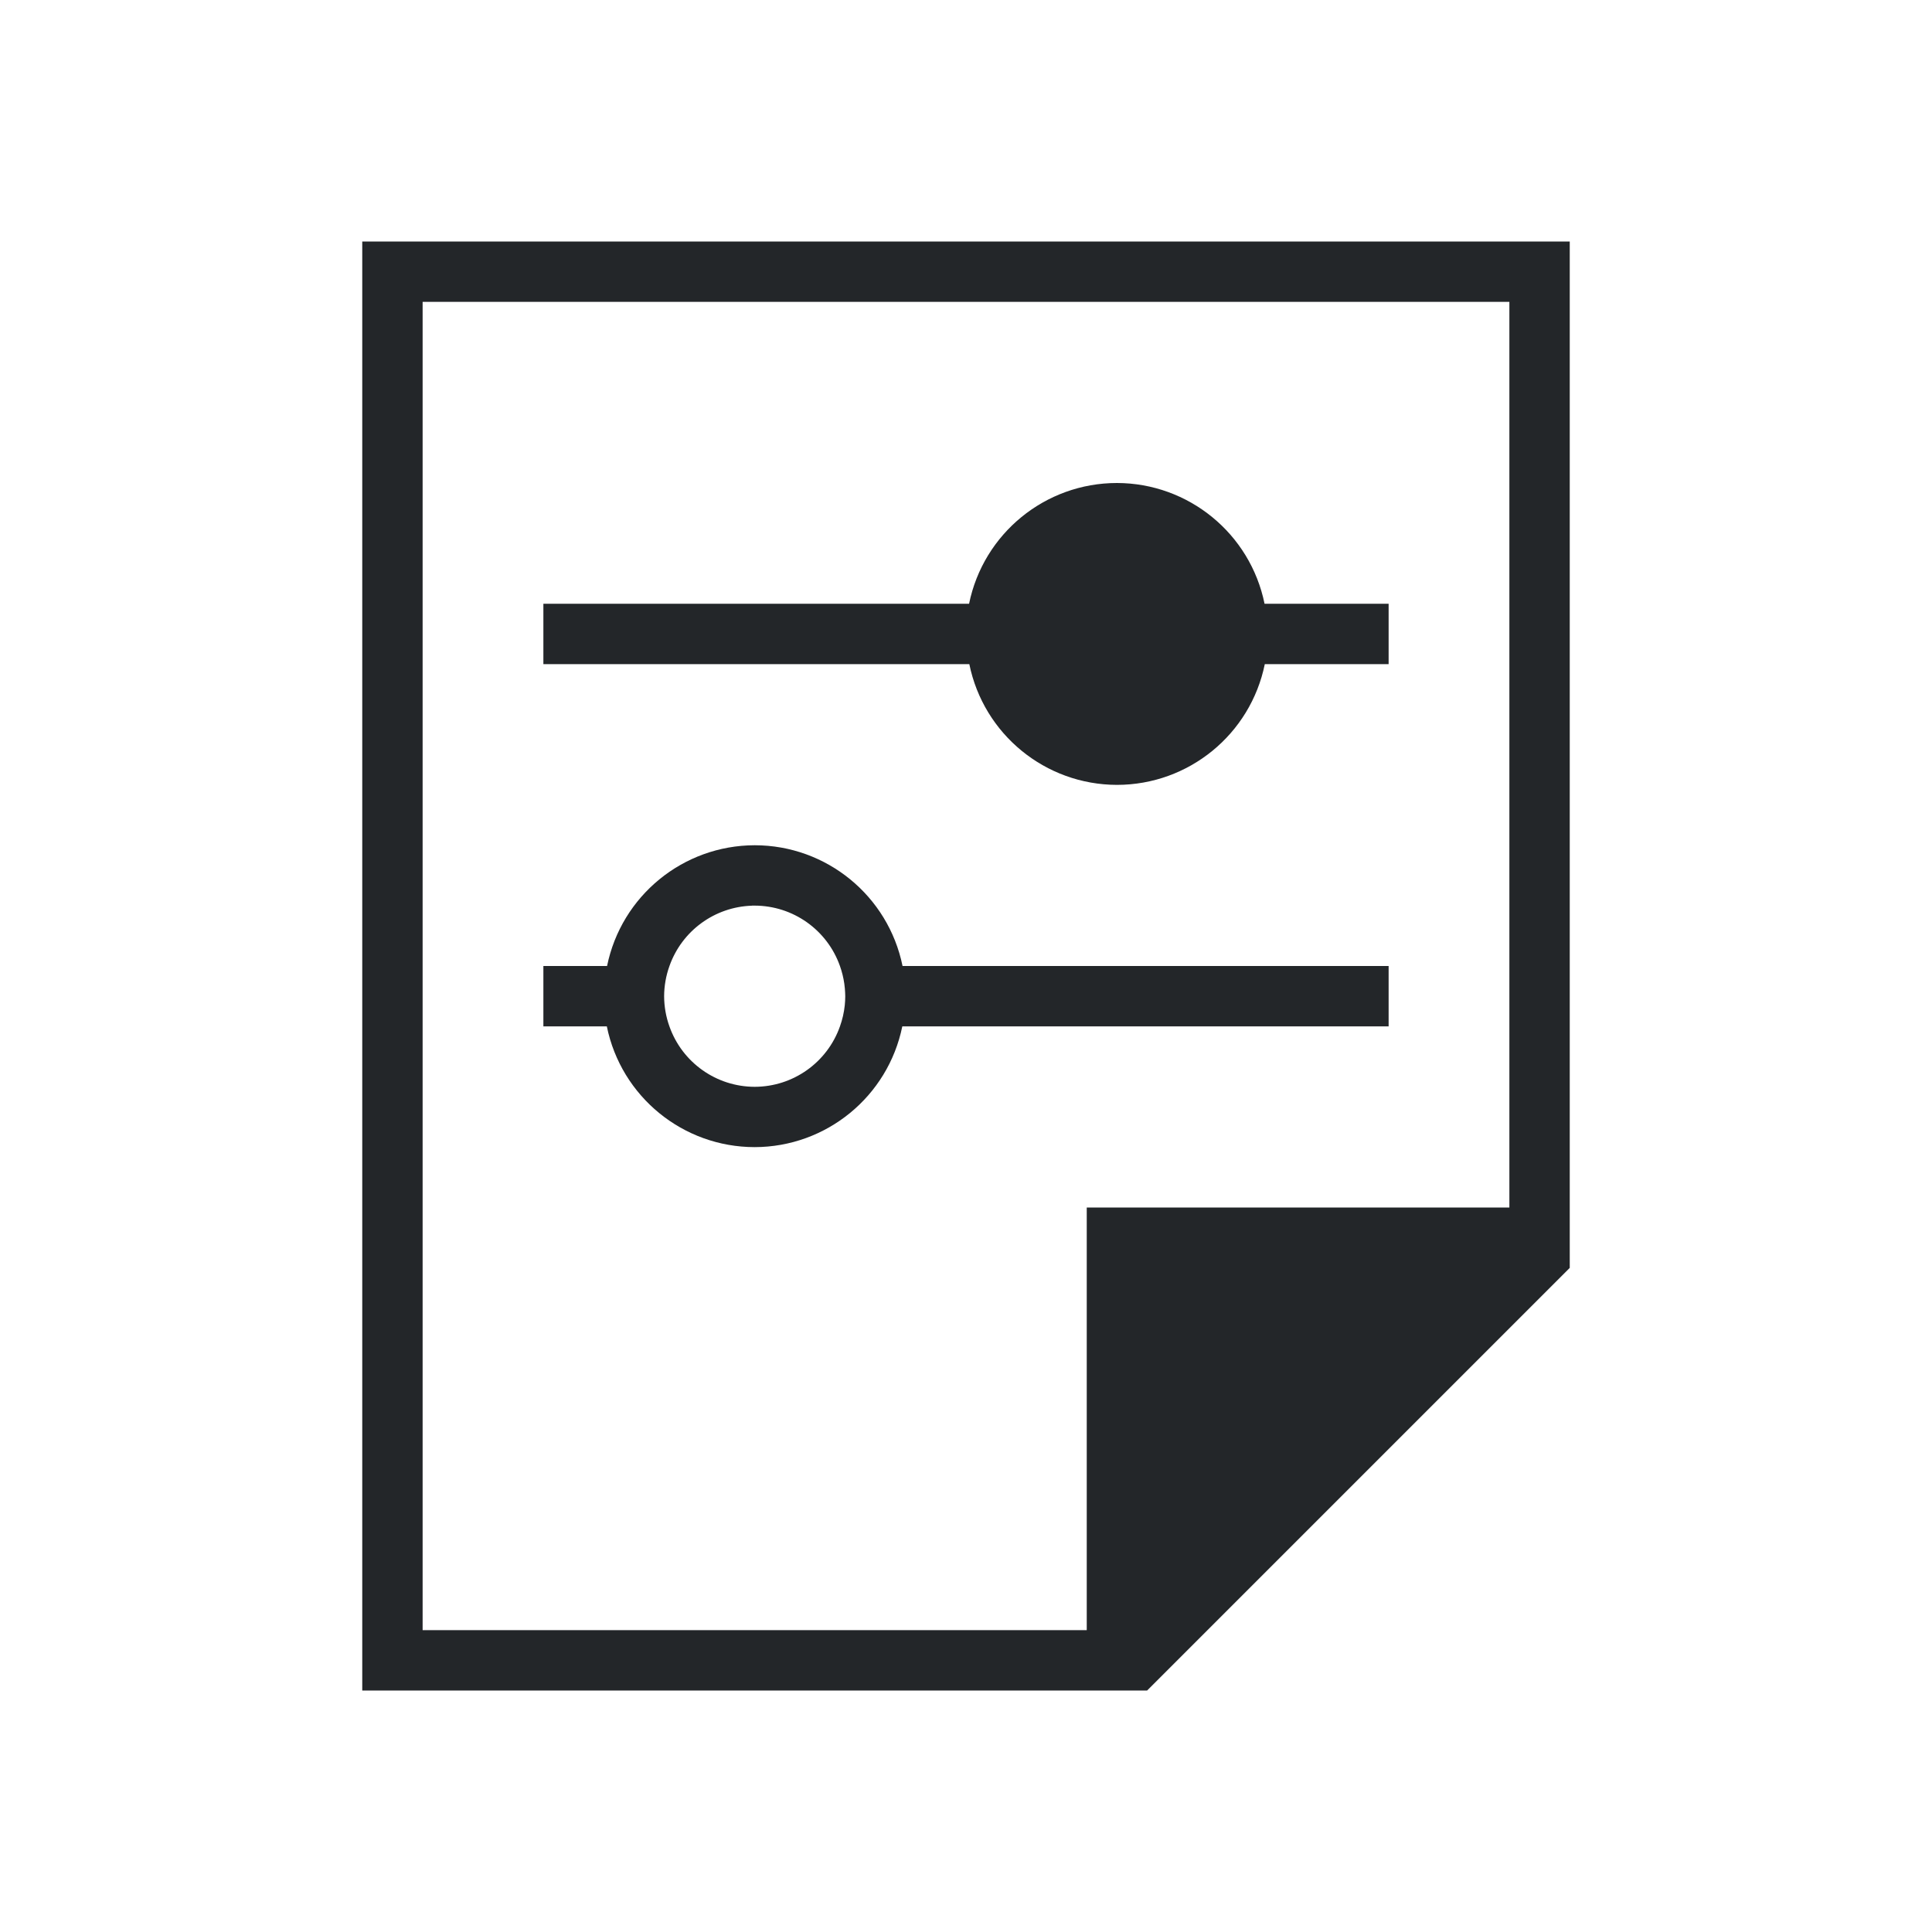
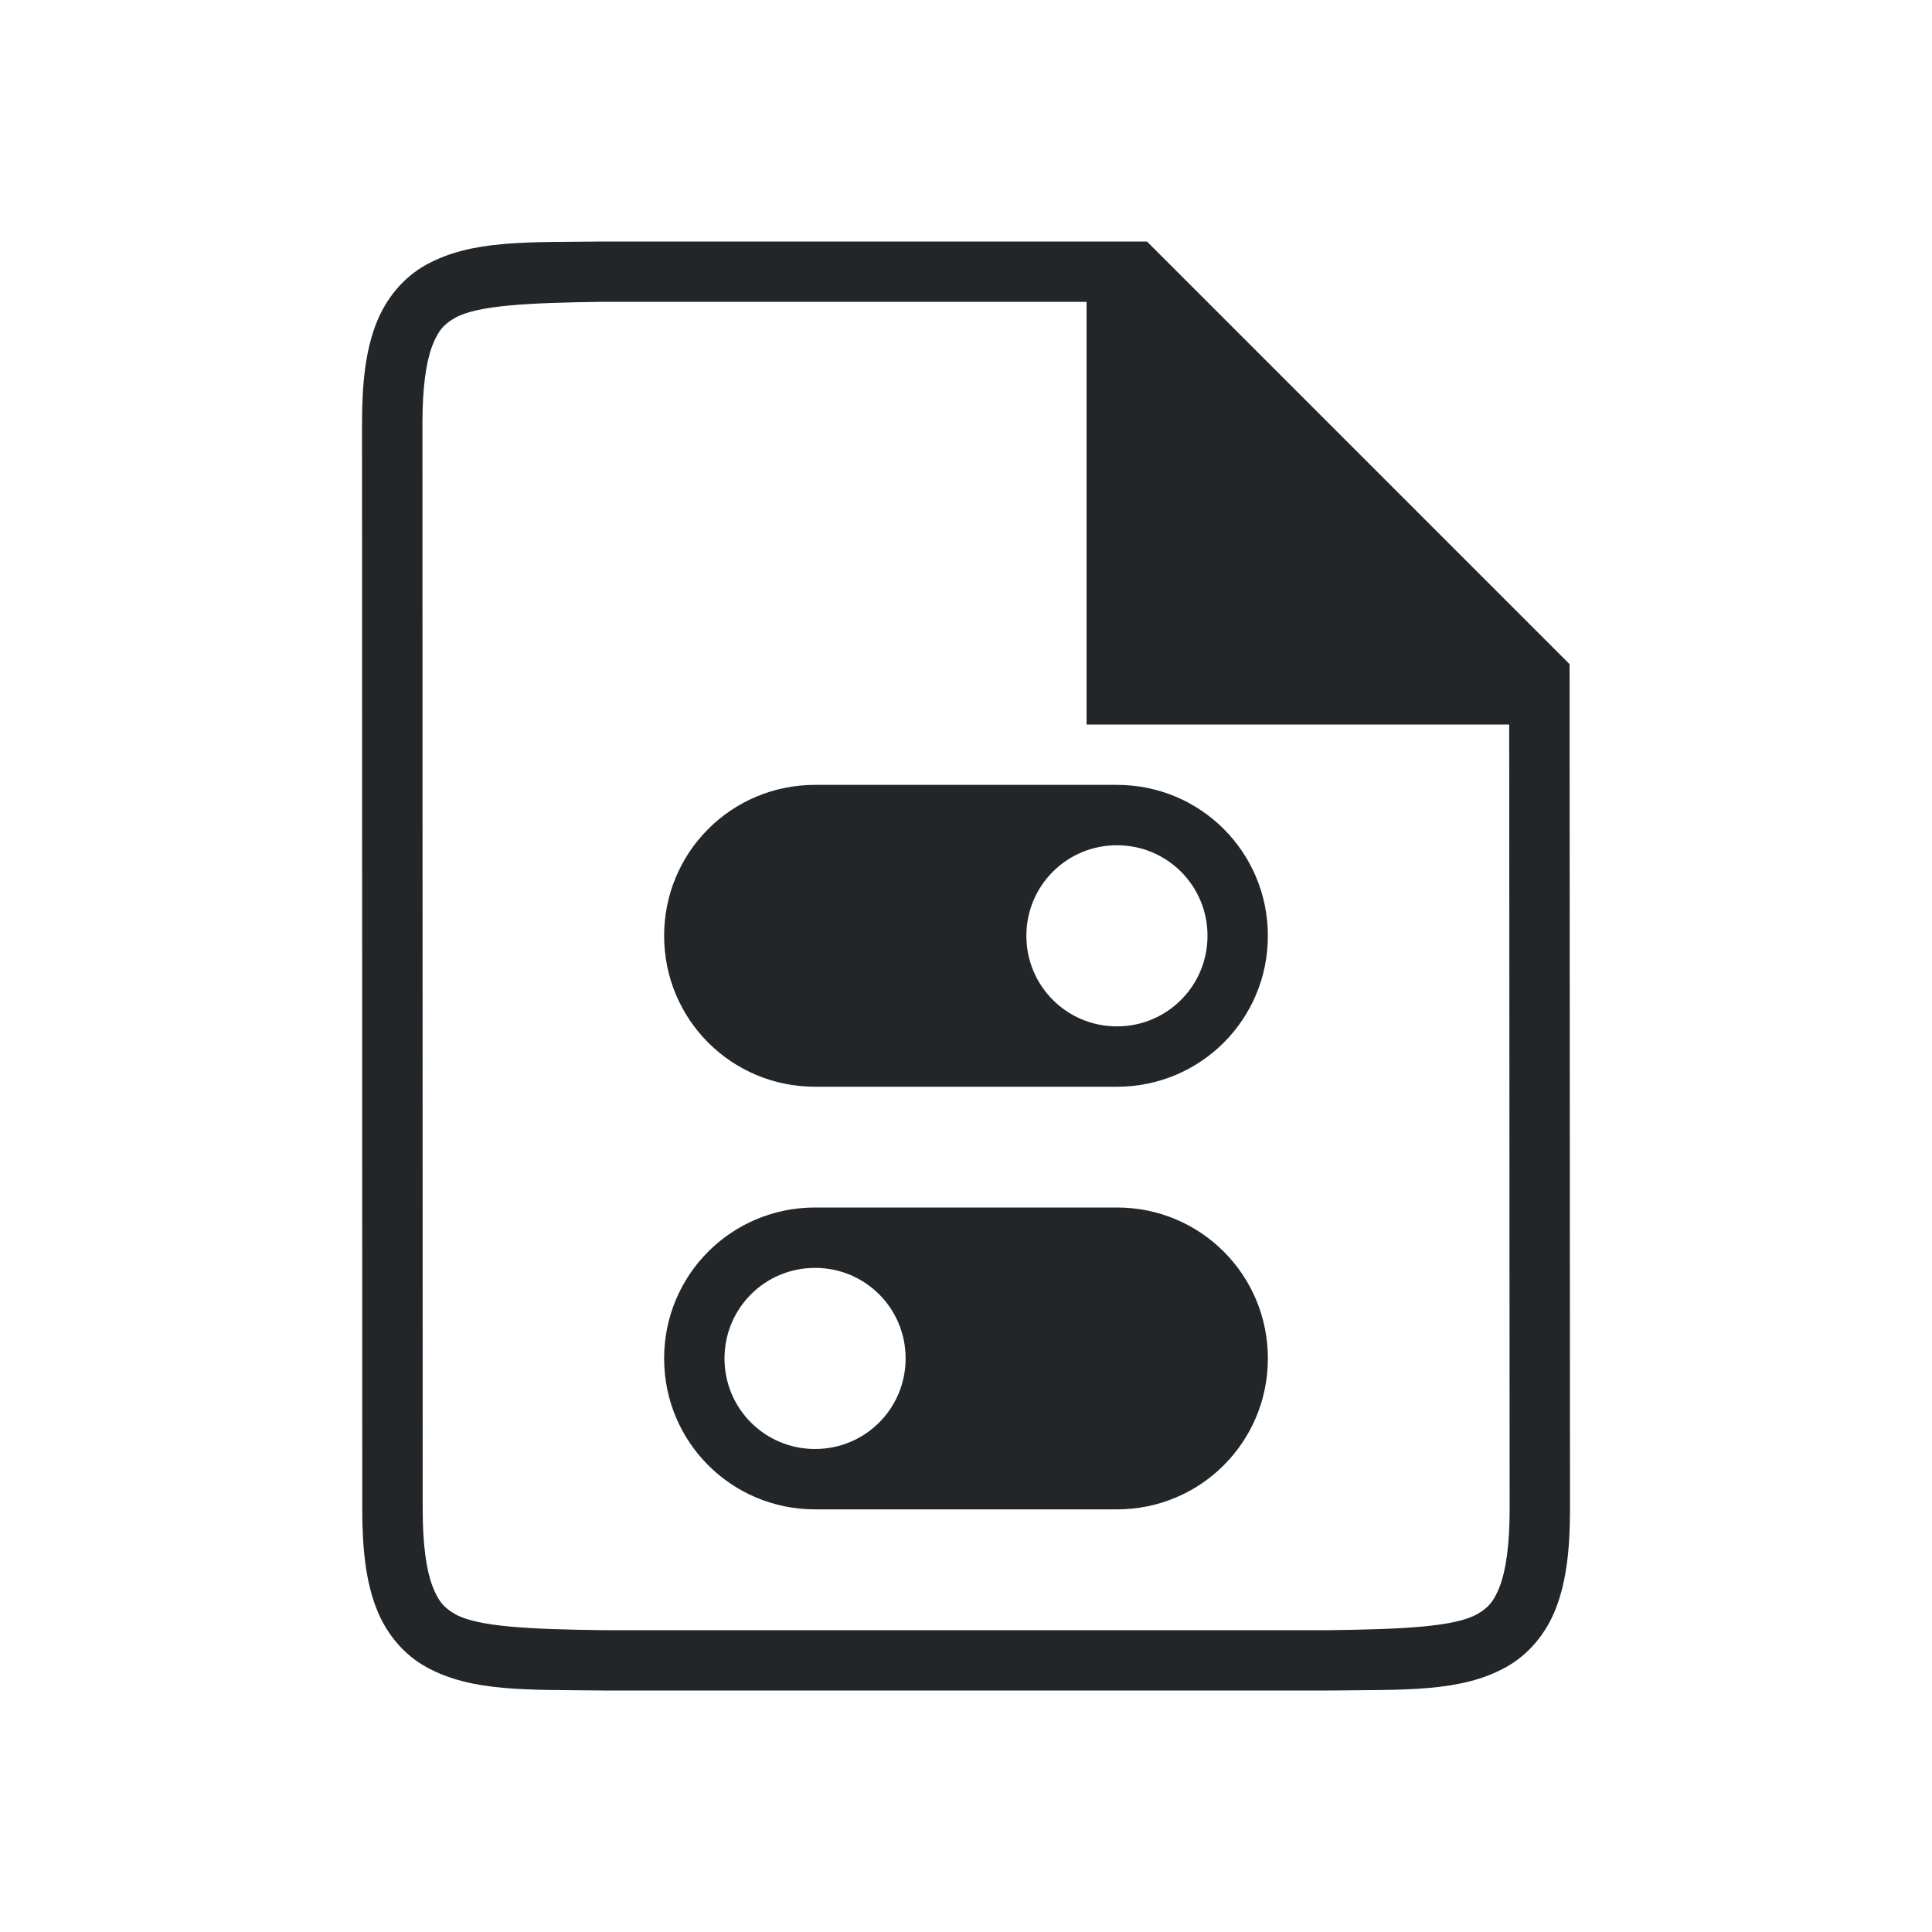
- <svg xmlns="http://www.w3.org/2000/svg" viewBox="0 0 32 32">
-   <path d="m6 4v24h12 1l7-7v-17zm1 1h18v15h-7v7h-11zm11.5 3a2.5 2.5 0 0 0 -2.449 2h-7.051v1h7.055a2.5 2.5 0 0 0 2.445 2 2.5 2.5 0 0 0 2.449-2h2.051v-1h-2.055a2.5 2.5 0 0 0 -2.445-2zm-6 6a2.5 2.5 0 0 0 -2.445 2h-1.055v1h1.051a2.5 2.5 0 0 0 2.449 2 2.5 2.5 0 0 0 2.445-2h8.055v-1h-8.051a2.5 2.5 0 0 0 -2.449-2zm-.045 1a1.5 1.5 0 0 1 .045 0 1.5 1.5 0 0 1 1.412 1 1.5 1.5 0 0 1 .072.291 1.5 1.5 0 0 1 .002.016 1.5 1.5 0 0 1 .012.133 1.5 1.5 0 0 1 .002.061 1.5 1.5 0 0 1 -.008.15 1.5 1.5 0 0 1 -.08.35 1.5 1.5 0 0 1 -1.412 1 1.5 1.5 0 0 1 -1.412-1 1.5 1.5 0 0 1 -.088-.5 1.5 1.5 0 0 1 .088-.5 1.5 1.5 0 0 1 1.367-1z" fill="#232629" />
+ <svg xmlns="http://www.w3.org/2000/svg" viewBox="0 0 32 32" version="1.1" id="svg4">
+   <defs id="defs8" />
+   <path id="path850" style="opacity:1;fill:#232629;fill-opacity:1;fill-rule:nonzero;stroke:none;stroke-width:0.001;stroke-linecap:butt;stroke-linejoin:round;stroke-miterlimit:4;stroke-dasharray:none;stroke-dashoffset:0;stroke-opacity:1" d="m 18.5,20 c 1.385,0 2.5,1.115 2.5,2.5 0,1.385 -1.115,2.5 -2.5,2.5 h -5 C 12.115,25 11,23.885 11,22.5 11,21.115 12.115,20 13.5,20 Z m -5,1 C 12.669,21 12,21.669 12,22.5 12,23.331 12.669,24 13.5,24 14.331,24 15,23.331 15,22.5 15,21.669 14.331,21 13.5,21 Z m 0,-8 c -1.385,0 -2.5,1.115 -2.5,2.5 0,1.385 1.115,2.5 2.5,2.5 h 5 C 19.885,18 21,16.885 21,15.5 21,14.115 19.885,13 18.5,13 Z m 5,1 C 19.331,14 20,14.669 20,15.5 20,16.331 19.331,17 18.5,17 17.669,17 17,16.331 17,15.5 17,14.669 17.669,14 18.5,14 Z" />
+   <g id="g1833" style="display:inline" transform="translate(-505.9948,-233)">
+     <path d="m 515.986,237 c -1.258,0.015 -2.179,-0.031 -2.932,0.385 -0.376,0.208 -0.673,0.559 -0.838,0.998 -0.165,0.439 -0.225,0.96 -0.225,1.617 l 0.004,18 c 1.4e-4,0.658 0.06,1.179 0.225,1.617 0.165,0.439 0.462,0.789 0.838,0.996 0.753,0.415 1.674,0.372 2.932,0.387 h 0.002 12.008 0.004 c 1.258,-0.015 2.179,0.031 2.932,-0.385 0.376,-0.208 0.673,-0.559 0.838,-0.998 0.165,-0.439 0.225,-0.96 0.225,-1.617 l -0.007,-14 -7,-7 h -9.002 z m 0.006,1 h 8 v 7 l 7,1e-5 0.007,13 c 3e-4,0.592 -0.063,1.006 -0.16,1.266 -0.098,0.26 -0.201,0.371 -0.385,0.473 -0.366,0.202 -1.197,0.247 -2.455,0.262 h -11.997 -0.006 c -1.259,-0.015 -2.089,-0.06 -2.455,-0.262 -0.183,-0.101 -0.287,-0.213 -0.385,-0.473 -0.098,-0.26 -0.16,-0.673 -0.16,-1.266 l -0.004,-18 c -1.3e-4,-0.592 0.063,-1.006 0.16,-1.266 0.098,-0.26 0.203,-0.371 0.387,-0.473 0.366,-0.202 1.195,-0.247 2.453,-0.262 z" id="path2732-8-9" style="color:#000000;font-style:normal;font-variant:normal;font-weight:normal;font-stretch:normal;font-size:medium;line-height:normal;font-family:sans-serif;font-variant-ligatures:normal;font-variant-position:normal;font-variant-caps:normal;font-variant-numeric:normal;font-variant-alternates:normal;font-feature-settings:normal;text-indent:0;text-align:start;text-decoration:none;text-decoration-line:none;text-decoration-style:solid;text-decoration-color:#000000;letter-spacing:normal;word-spacing:normal;text-transform:none;writing-mode:lr-tb;direction:ltr;text-orientation:mixed;dominant-baseline:auto;baseline-shift:baseline;text-anchor:start;white-space:normal;shape-padding:0;clip-rule:nonzero;display:inline;overflow:visible;visibility:visible;opacity:1;isolation:auto;mix-blend-mode:normal;color-interpolation:sRGB;color-interpolation-filters:linearRGB;solid-color:#000000;solid-opacity:1;vector-effect:none;fill:#232629;fill-opacity:1;fill-rule:nonzero;stroke:none;stroke-width:1;stroke-linecap:butt;stroke-linejoin:miter;stroke-miterlimit:4;stroke-dasharray:none;stroke-dashoffset:0;stroke-opacity:1;marker:none;color-rendering:auto;image-rendering:auto;shape-rendering:auto;text-rendering:auto;enable-background:accumulate" />
+   </g>
</svg>
